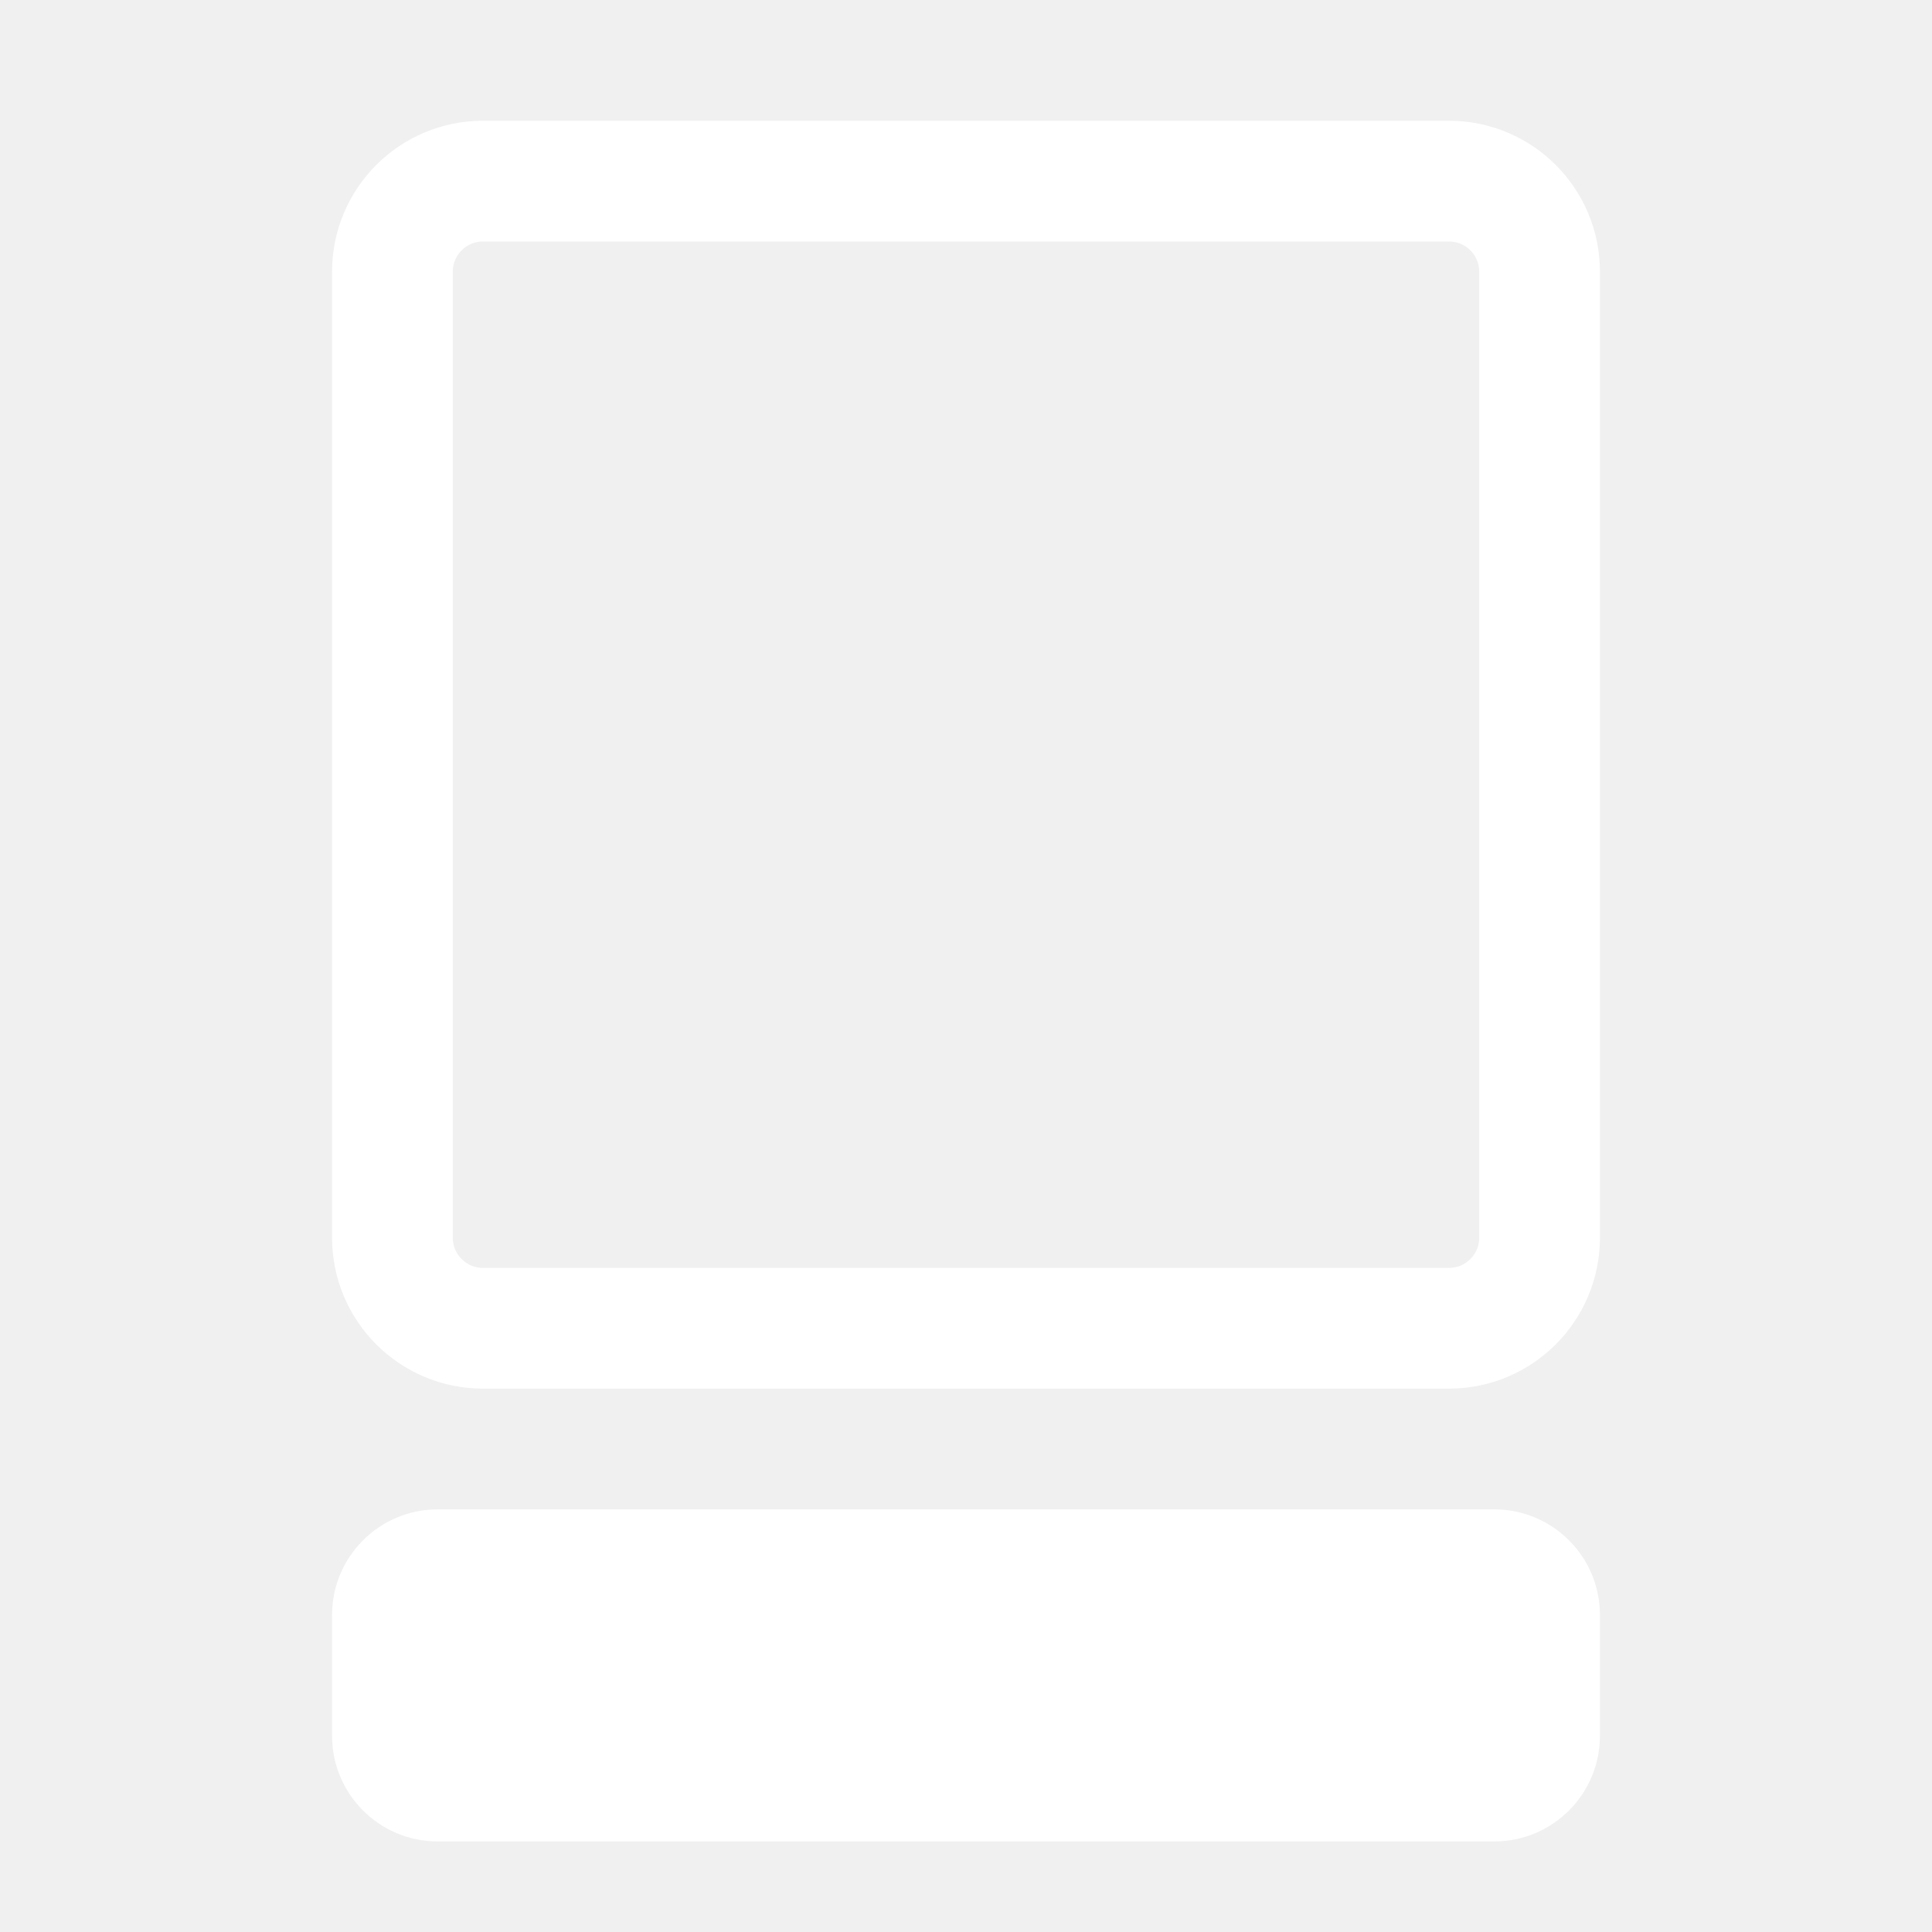
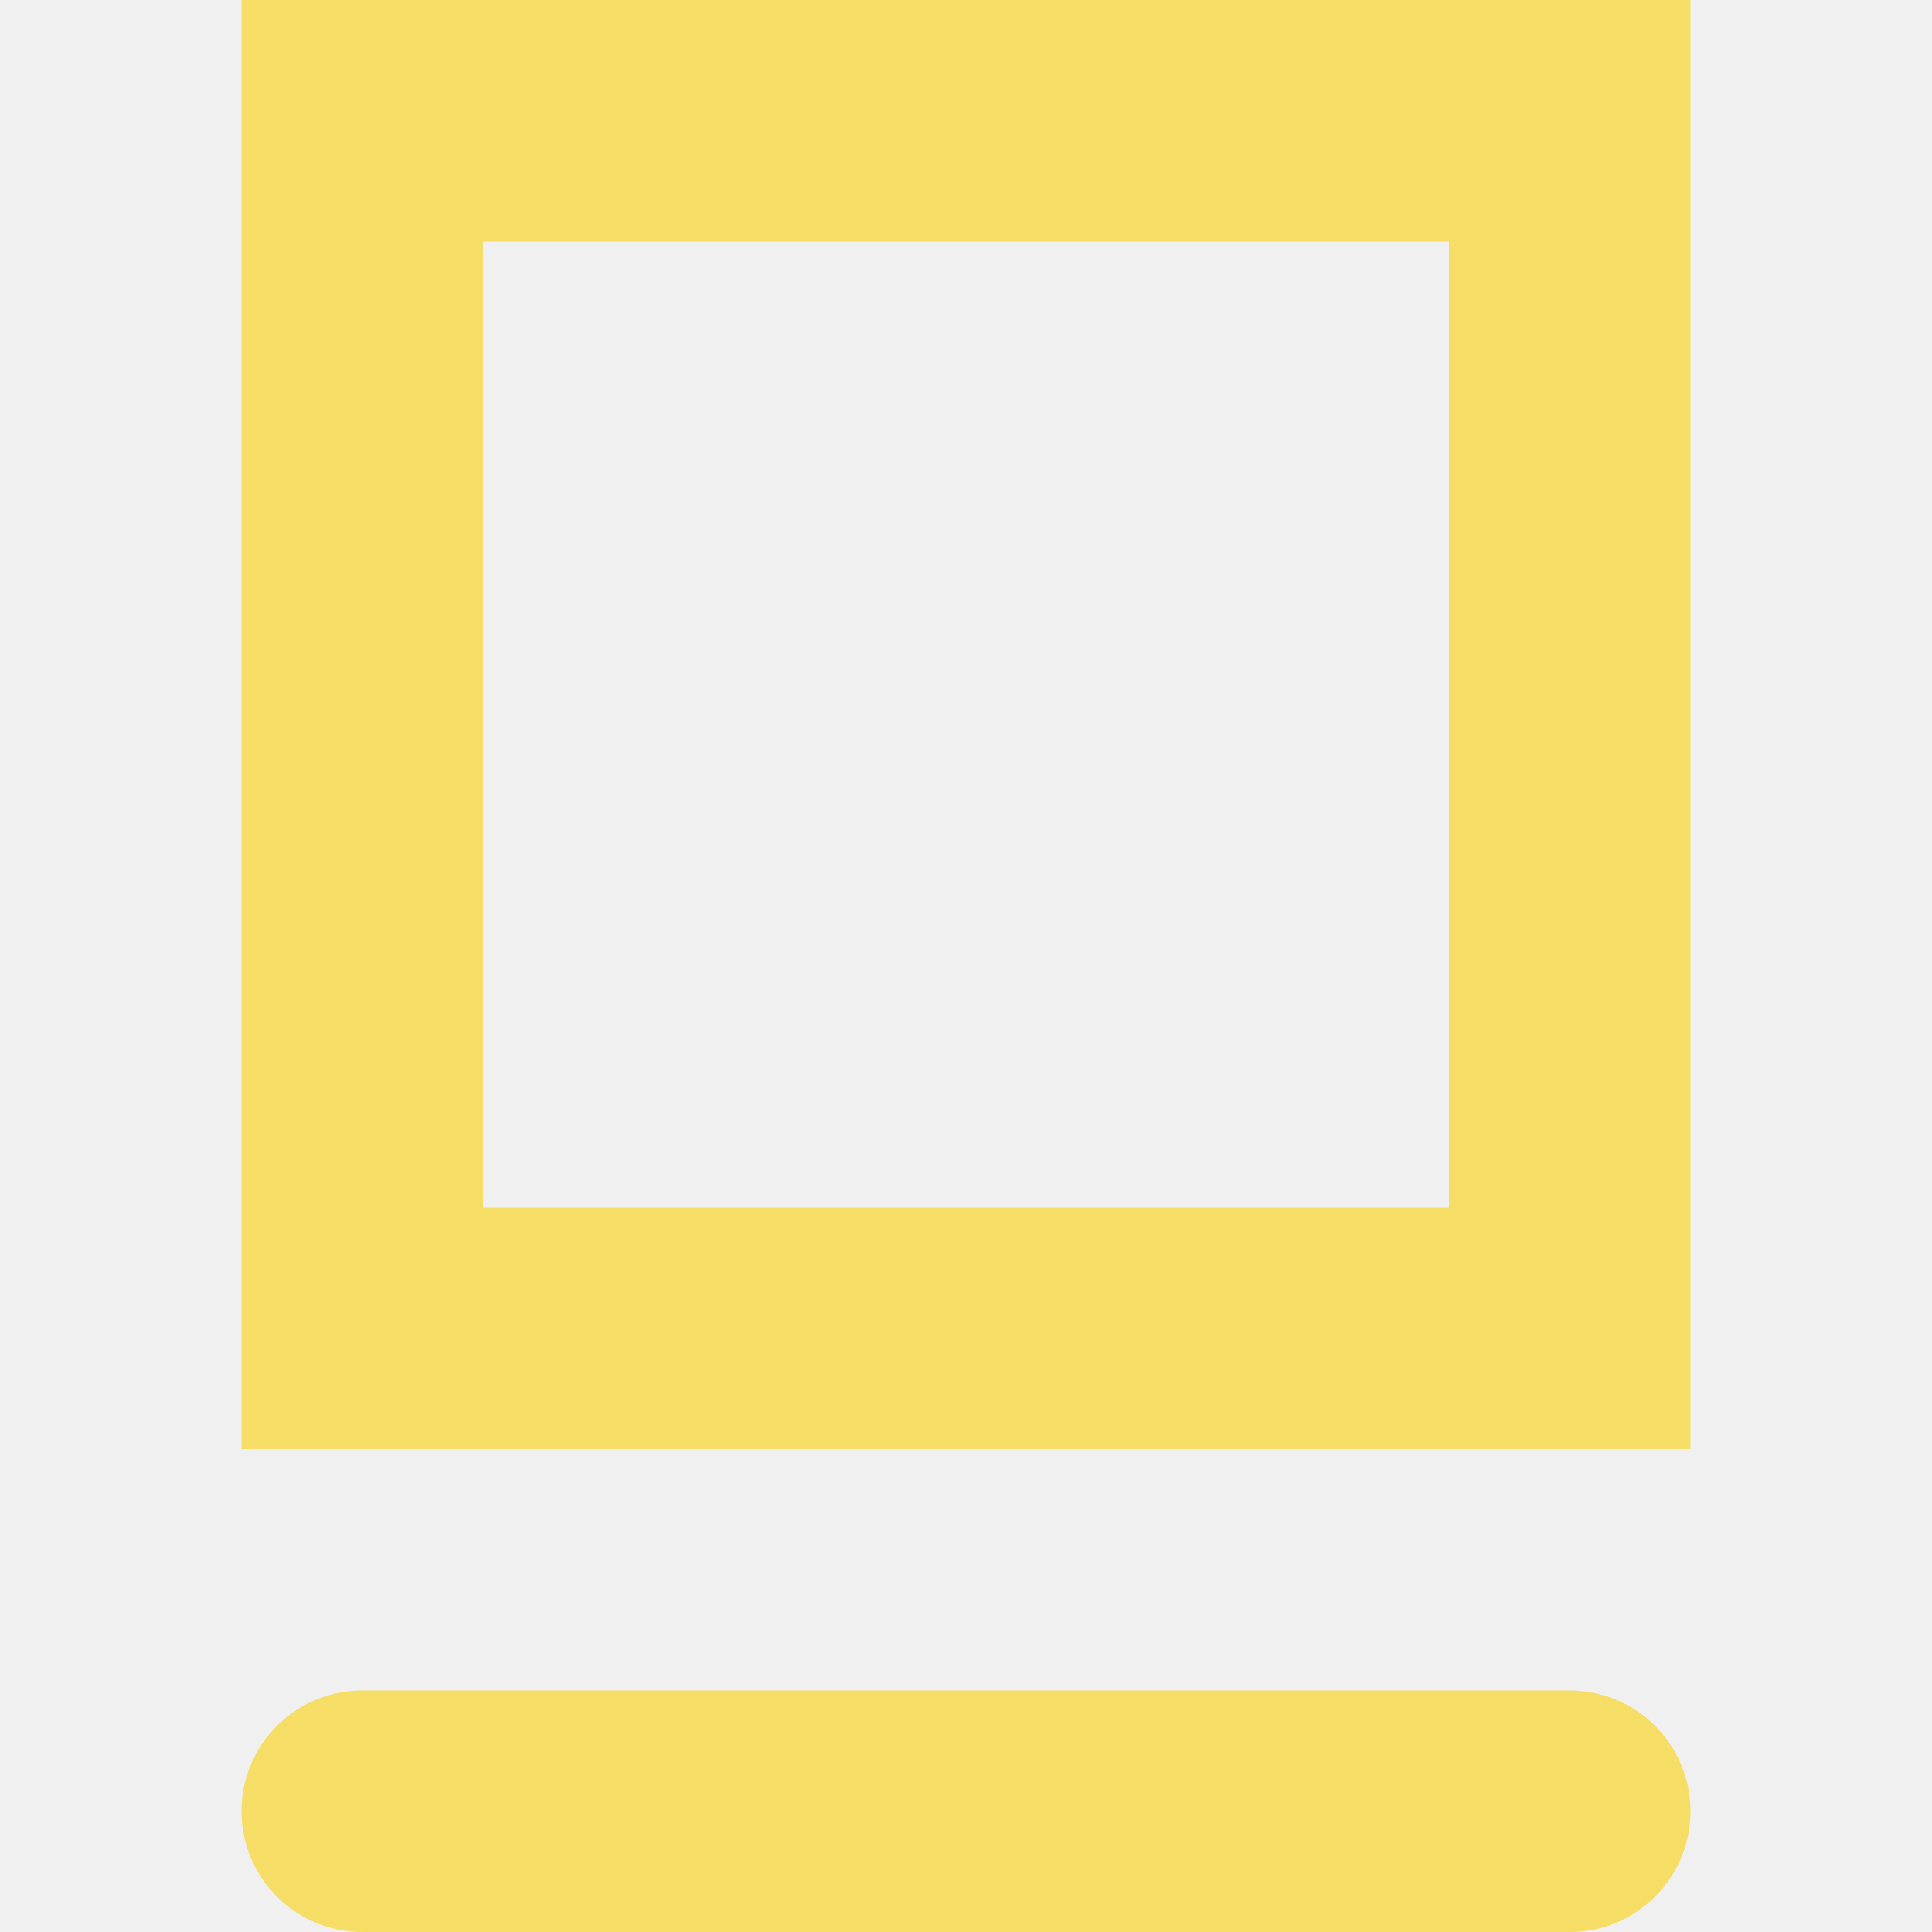
- <svg xmlns="http://www.w3.org/2000/svg" width="64px" height="64px" viewBox="0 0 64 64" version="1.1">
-   <g id="Page-1" stroke="none" stroke-width="1" fill="none" fill-rule="evenodd">
-     <g id="titles-icon" transform="translate(11, 4)" stroke="#FFFFFF">
-       <rect id="Rectangle" stroke-width="4" x="2" y="2" width="38" height="38" rx="3" />
-       <rect id="Rectangle" fill="#FFFFFF" x="0.5" y="46.5" width="41" height="10" rx="3" />
-     </g>
-   </g>
+ <svg xmlns="http://www.w3.org/2000/svg" width="16" height="16" viewBox="0 0 16 16" fill="none">
+   <path fill-rule="evenodd" clip-rule="evenodd" d="M4 0H2V2V10V12H4H12H14V10V2V0H12H4ZM12 2L4 2V10L12 10V2Z" fill="#F6DD66" />
+   <rect x="2" y="14" width="12" height="2" rx="1" fill="#F6DD66" />
</svg>
